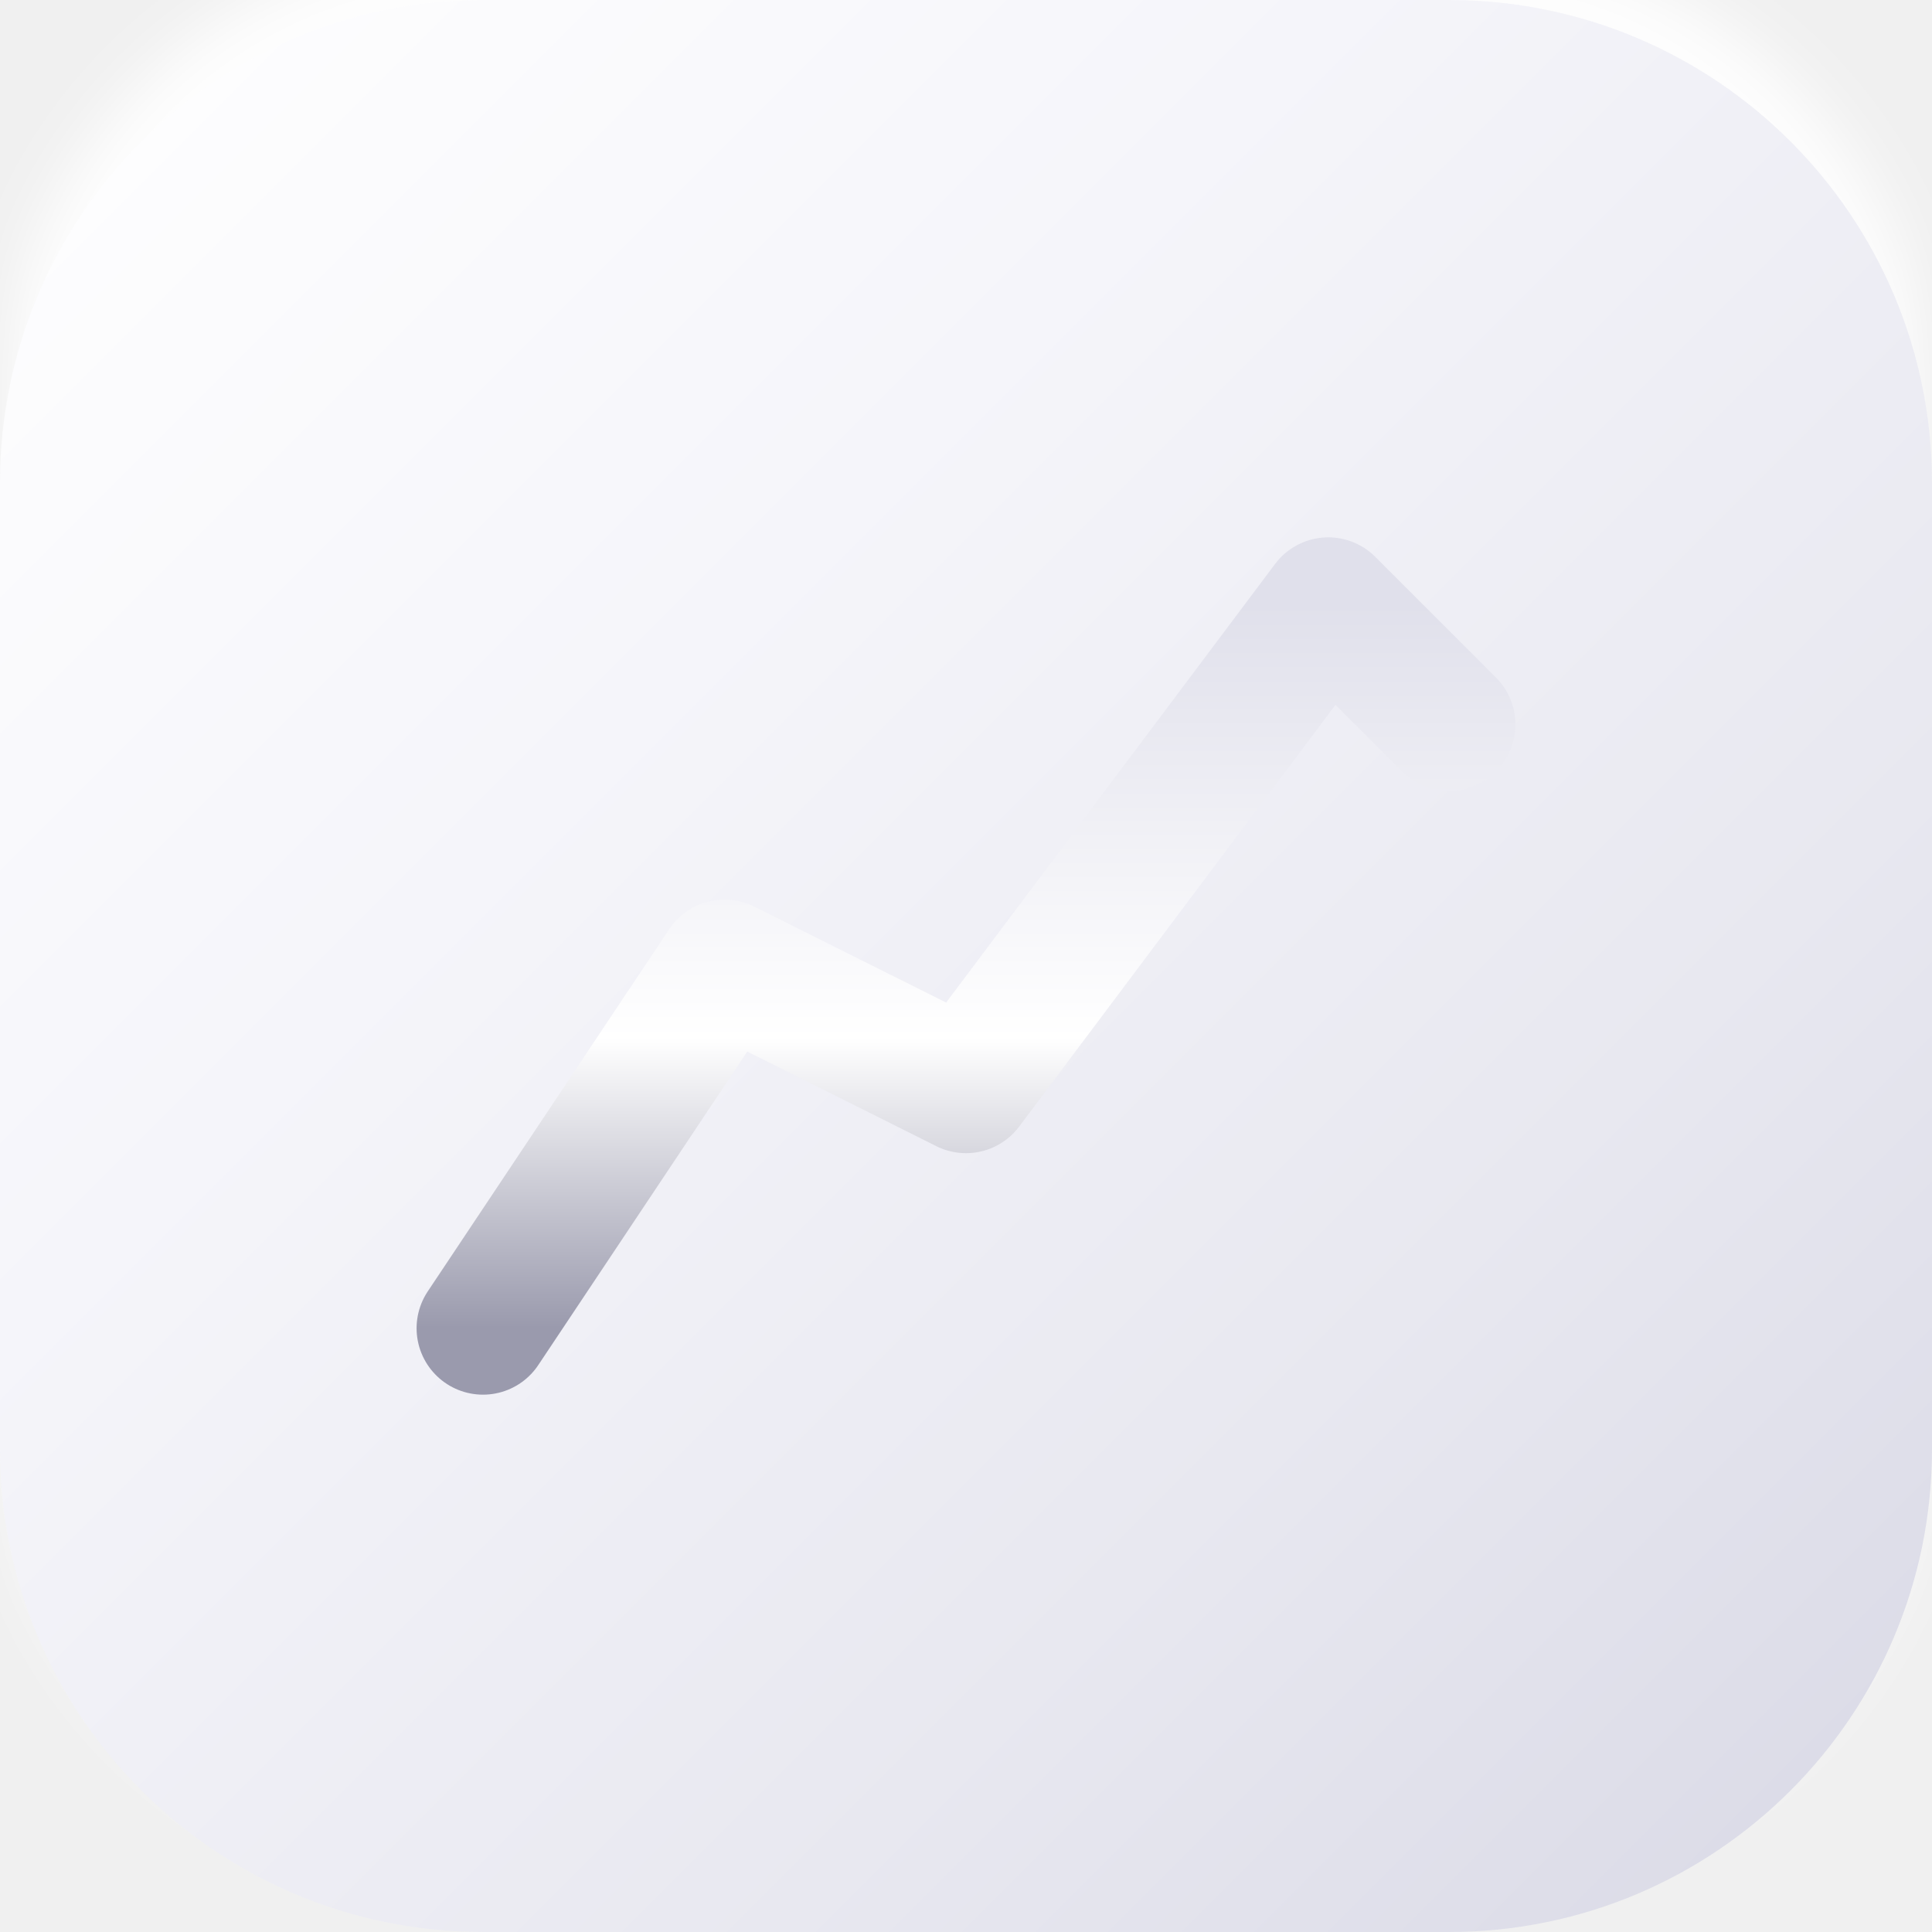
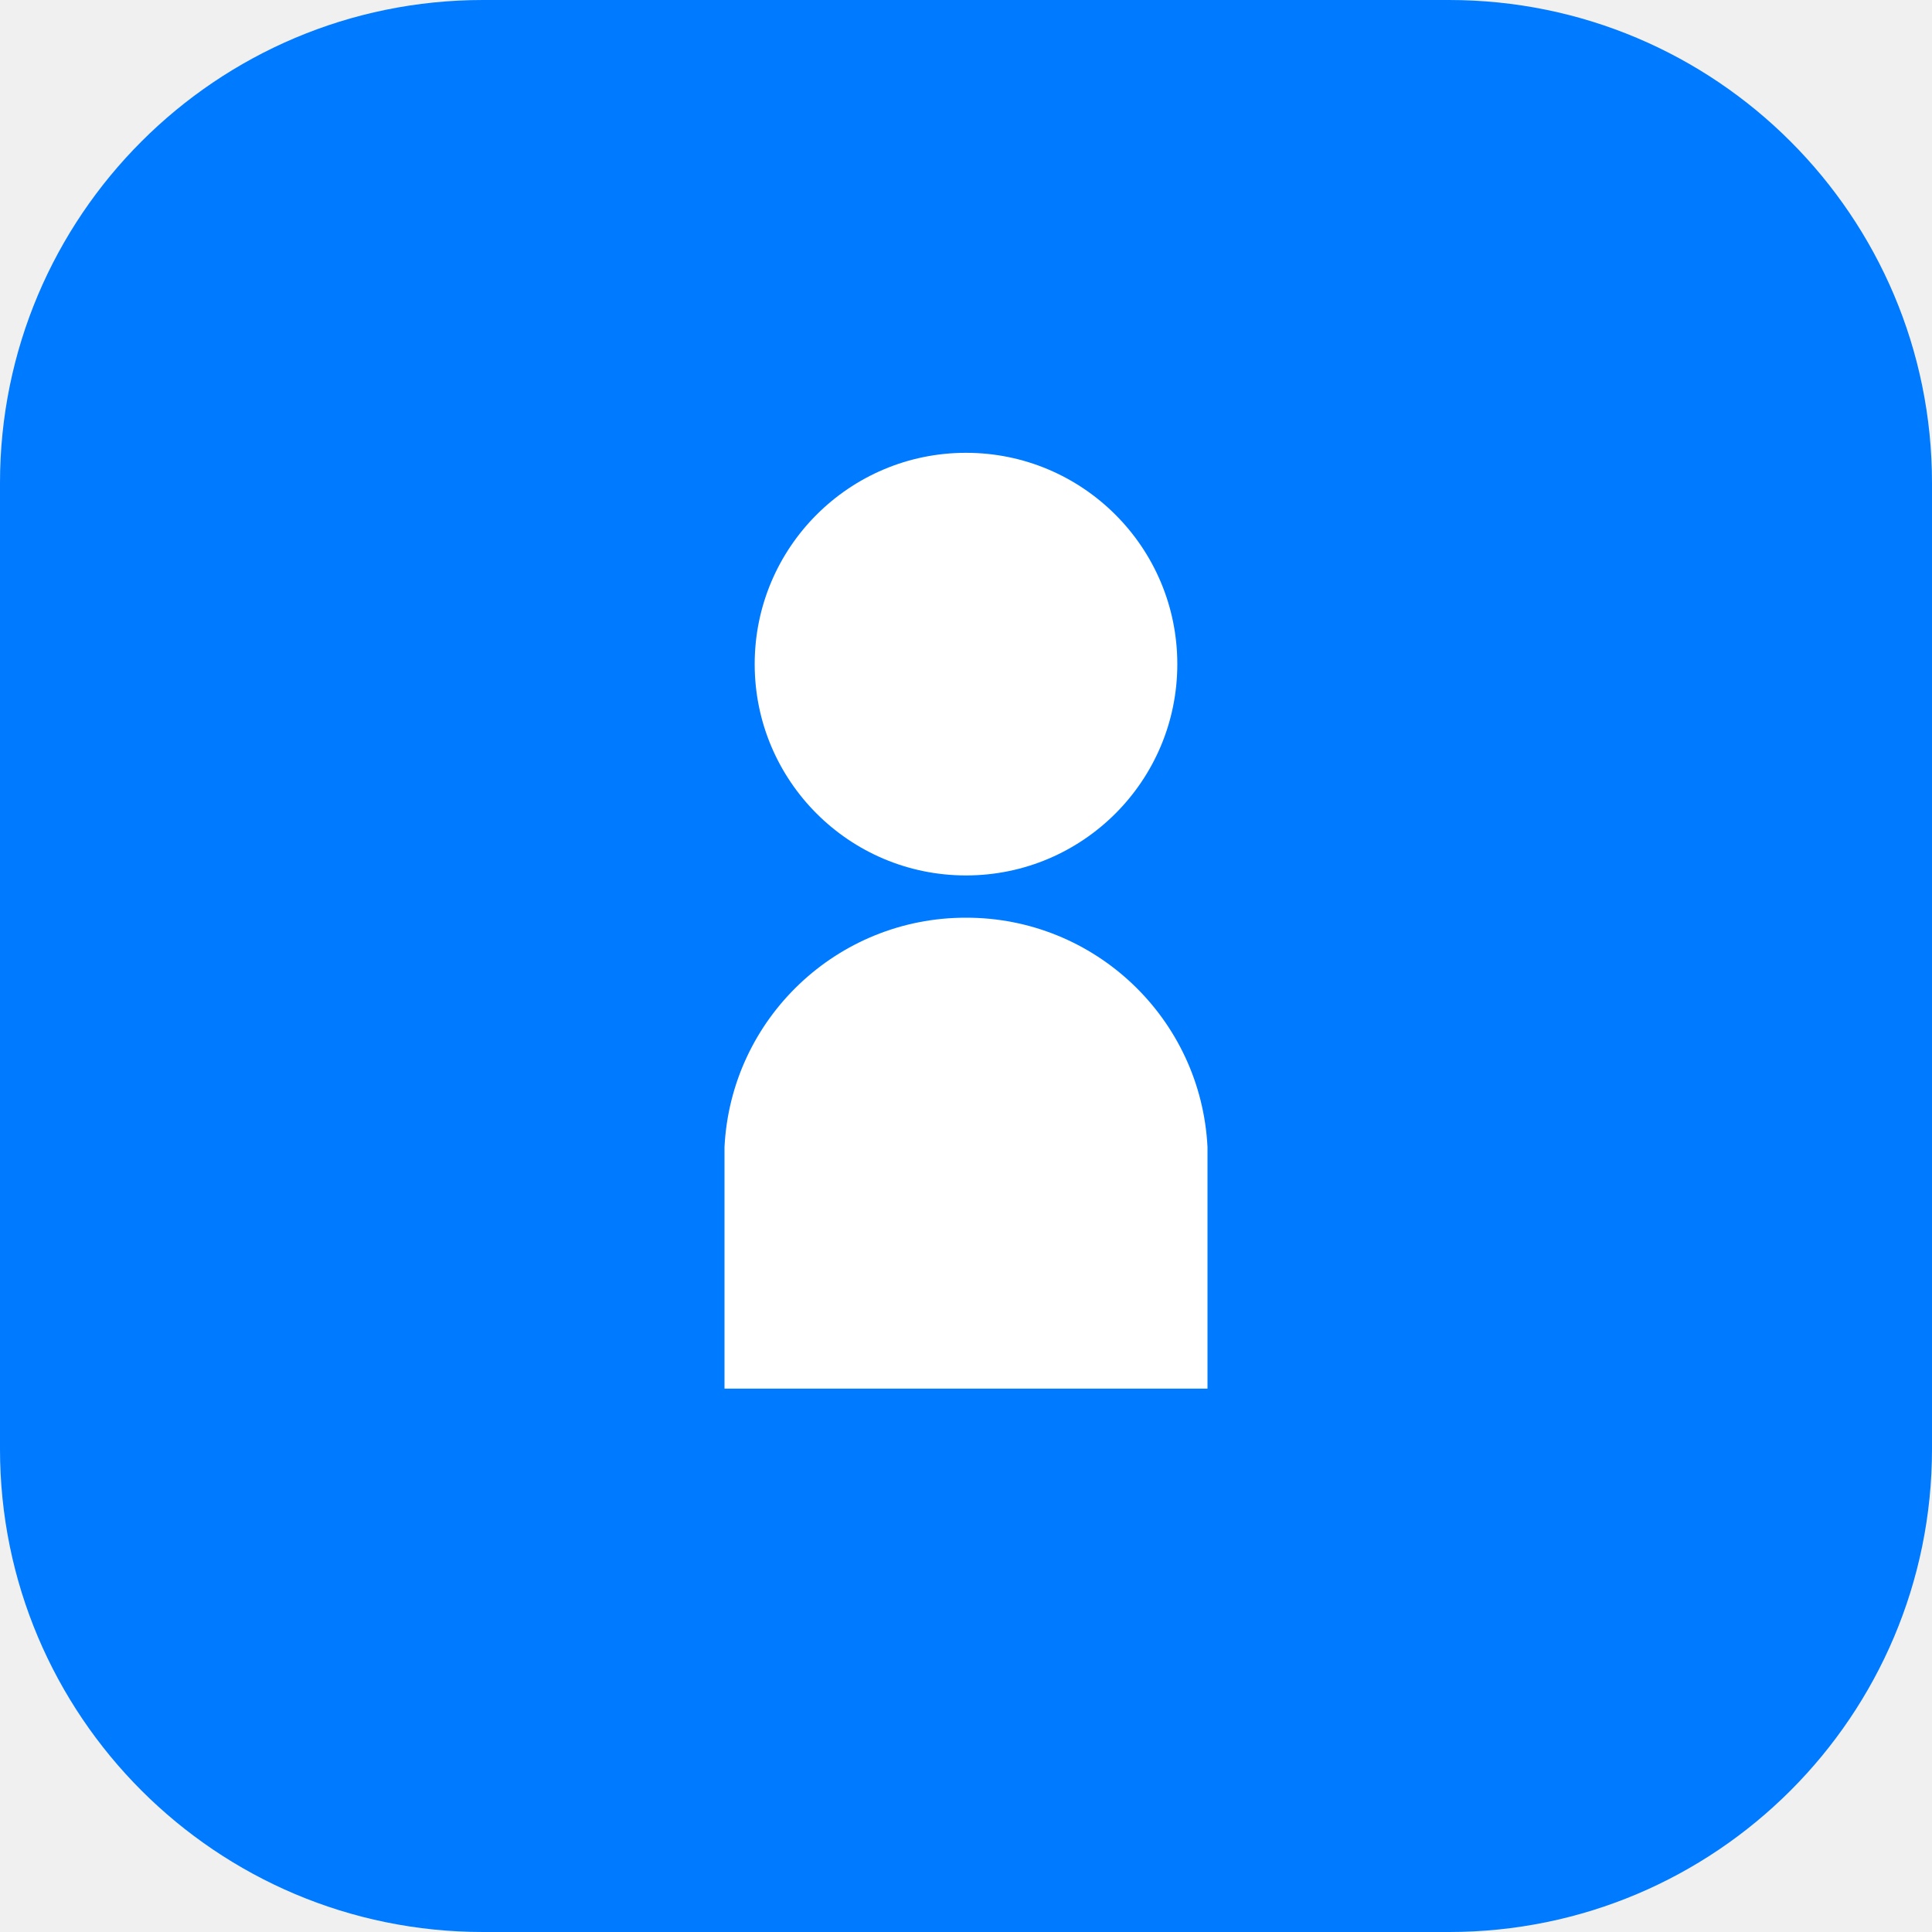
<svg xmlns="http://www.w3.org/2000/svg" viewBox="0 0 32 32" fill="none">
-   <defs>
-     <linearGradient id="bg3d" x1="0%" y1="0%" x2="100%" y2="100%">
-       <stop offset="0%" stop-color="#ffffff" />
-       <stop offset="35%" stop-color="#f5f5fa" />
-       <stop offset="70%" stop-color="#e8e8f0" />
-       <stop offset="100%" stop-color="#d8d8e5" />
-     </linearGradient>
-     <filter id="shadow3d" x="-30%" y="-20%" width="160%" height="140%">
-       <feDropShadow dx="0" dy="2" stdDeviation="2" flood-color="rgba(0,0,0,0.12)" />
-       <feDropShadow dx="0" dy="-1" stdDeviation="0.5" flood-color="rgba(255,255,255,0.9)" />
-     </filter>
-     <linearGradient id="lineHi" x1="0%" y1="100%" x2="0%" y2="0%">
-       <stop offset="0%" stop-color="#9a9aad" />
-       <stop offset="40%" stop-color="#ffffff" />
-       <stop offset="100%" stop-color="#e0e0eb" />
-     </linearGradient>
-   </defs>
-   <rect width="32" height="32" rx="8" fill="url(#bg3d)" filter="url(#shadow3d)" />
-   <path d="M8 22 L12 16 L16 18 L22 10 L24 12" stroke="url(#lineHi)" stroke-width="2.2" stroke-linecap="round" stroke-linejoin="round" />
+   <rect width="32" height="32" rx="8" fill="#007aff" />
+   <circle cx="16" cy="11" r="3.5" fill="#fff" />
+   <path d="M16 15.2a4 4 0 0 0-4 3.8v4h8v-4a4 4 0 0 0-4-3.8z" fill="#fff" />
</svg>
